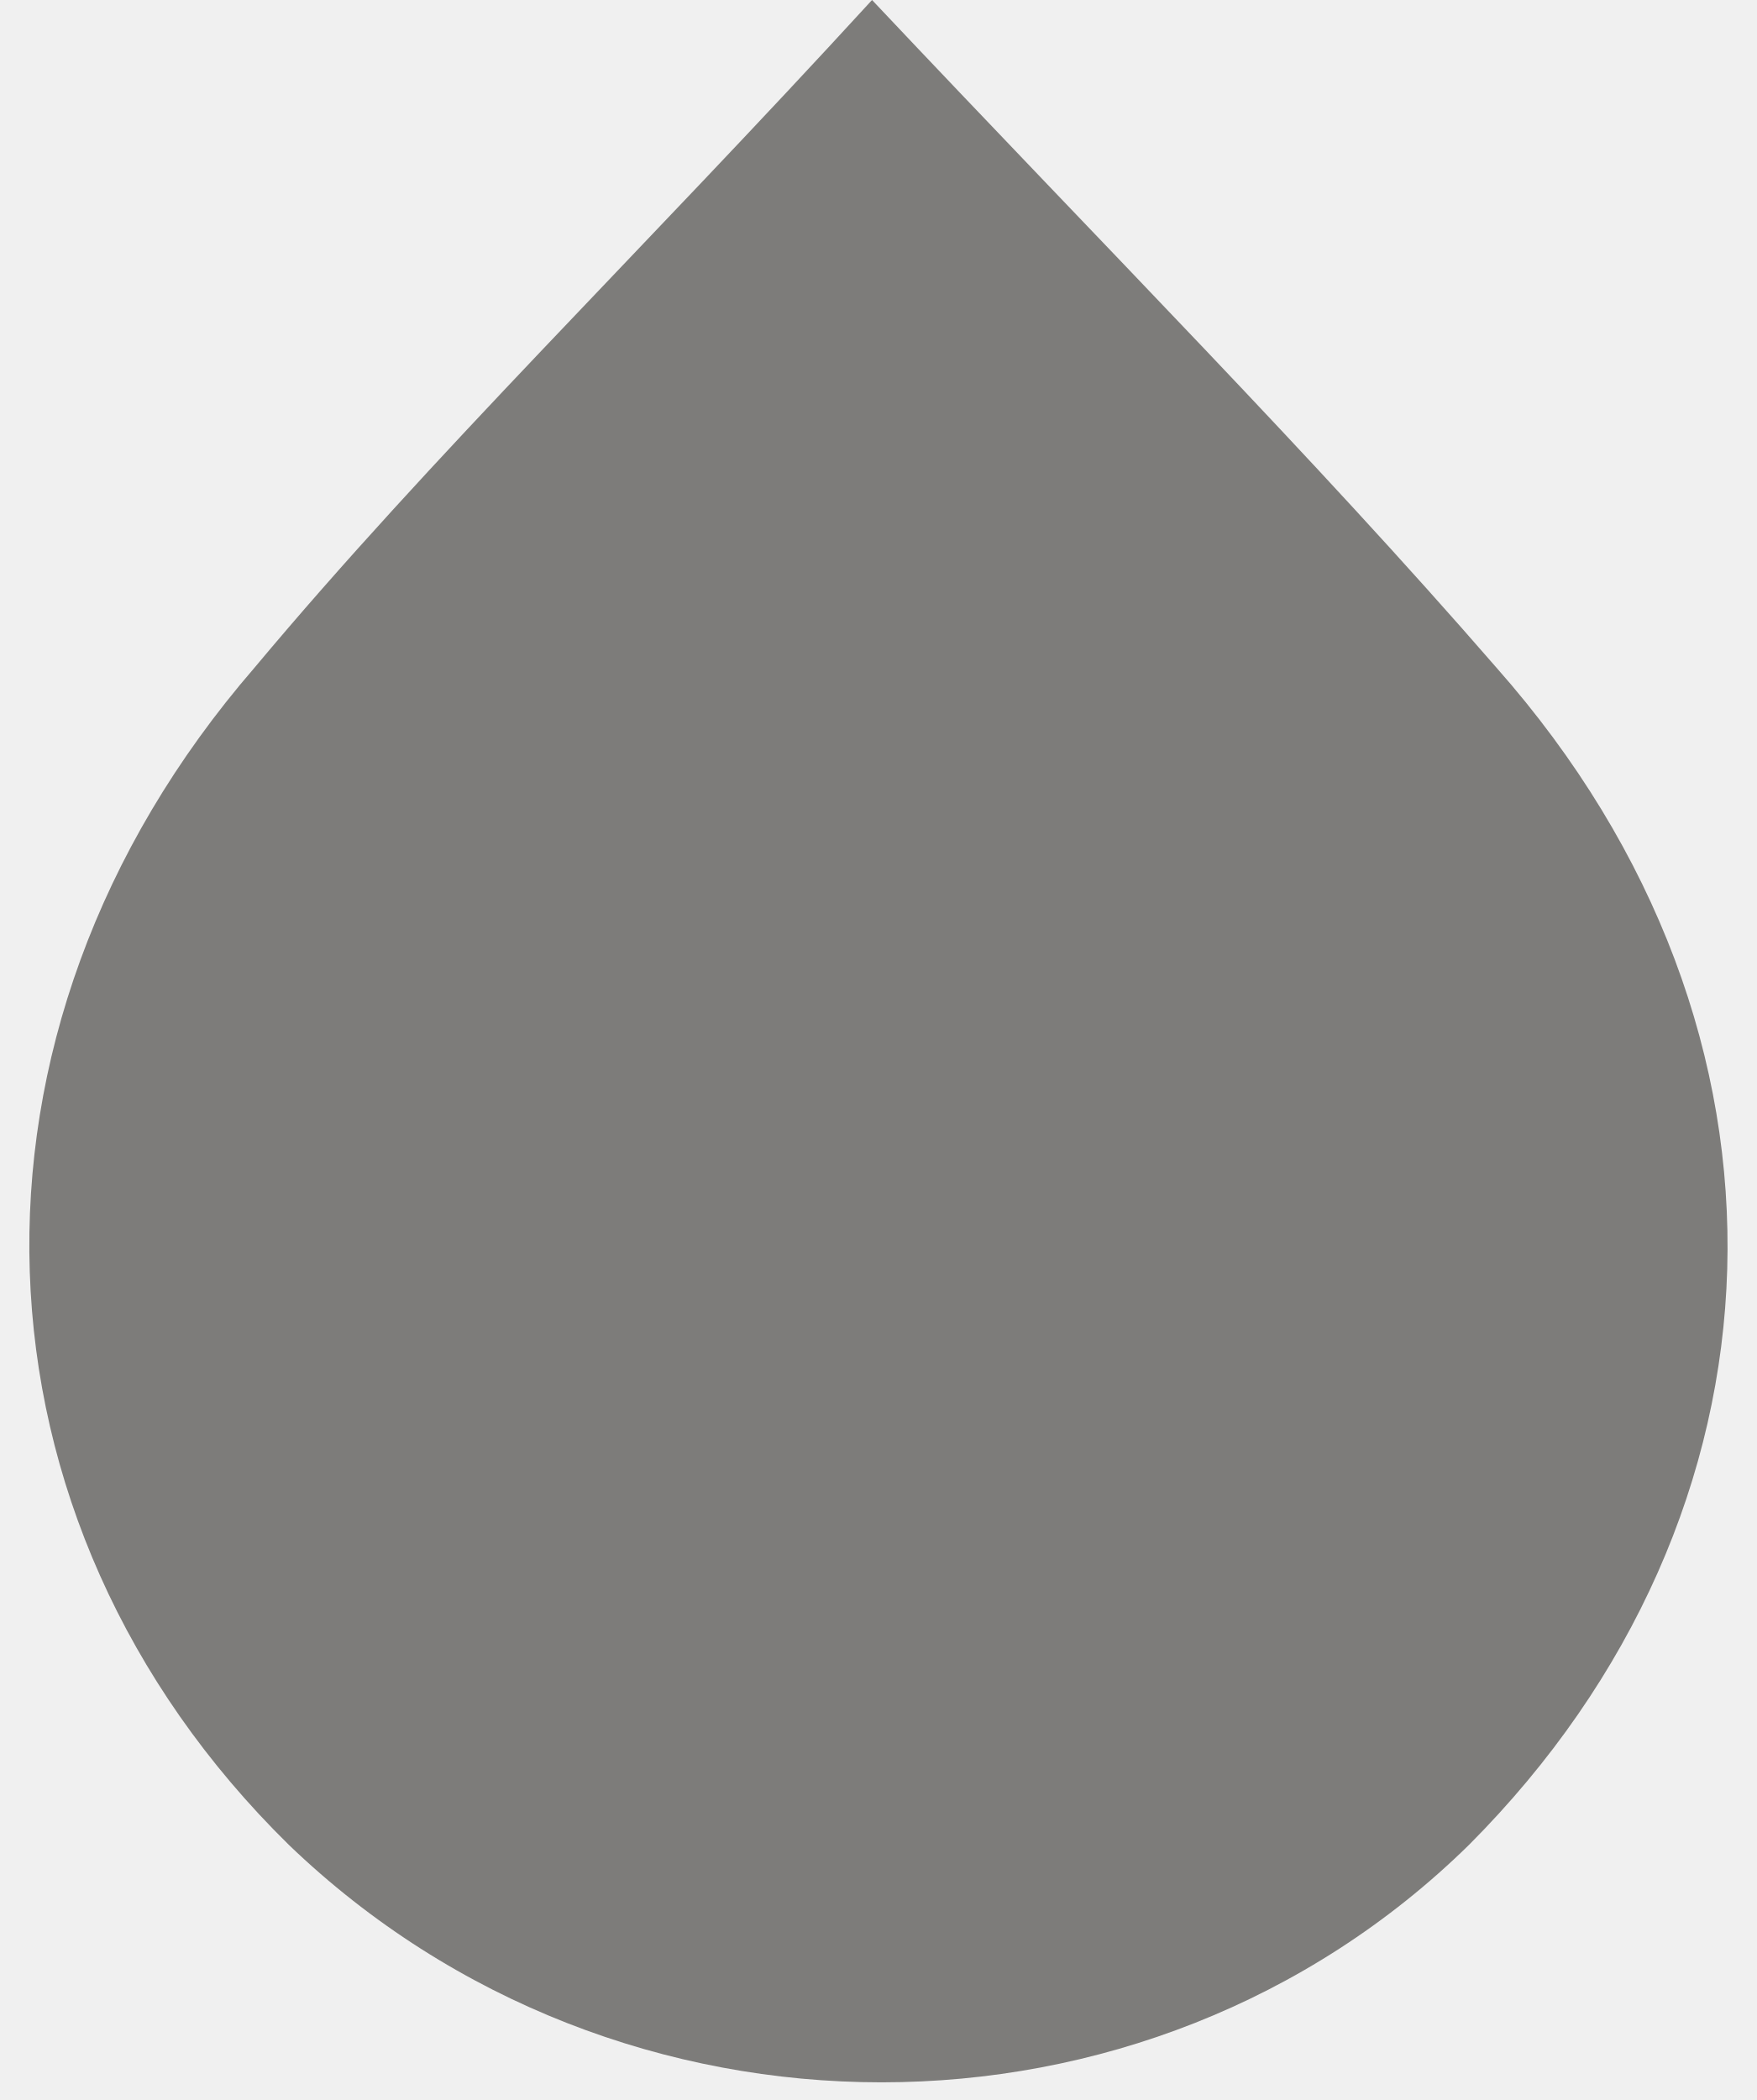
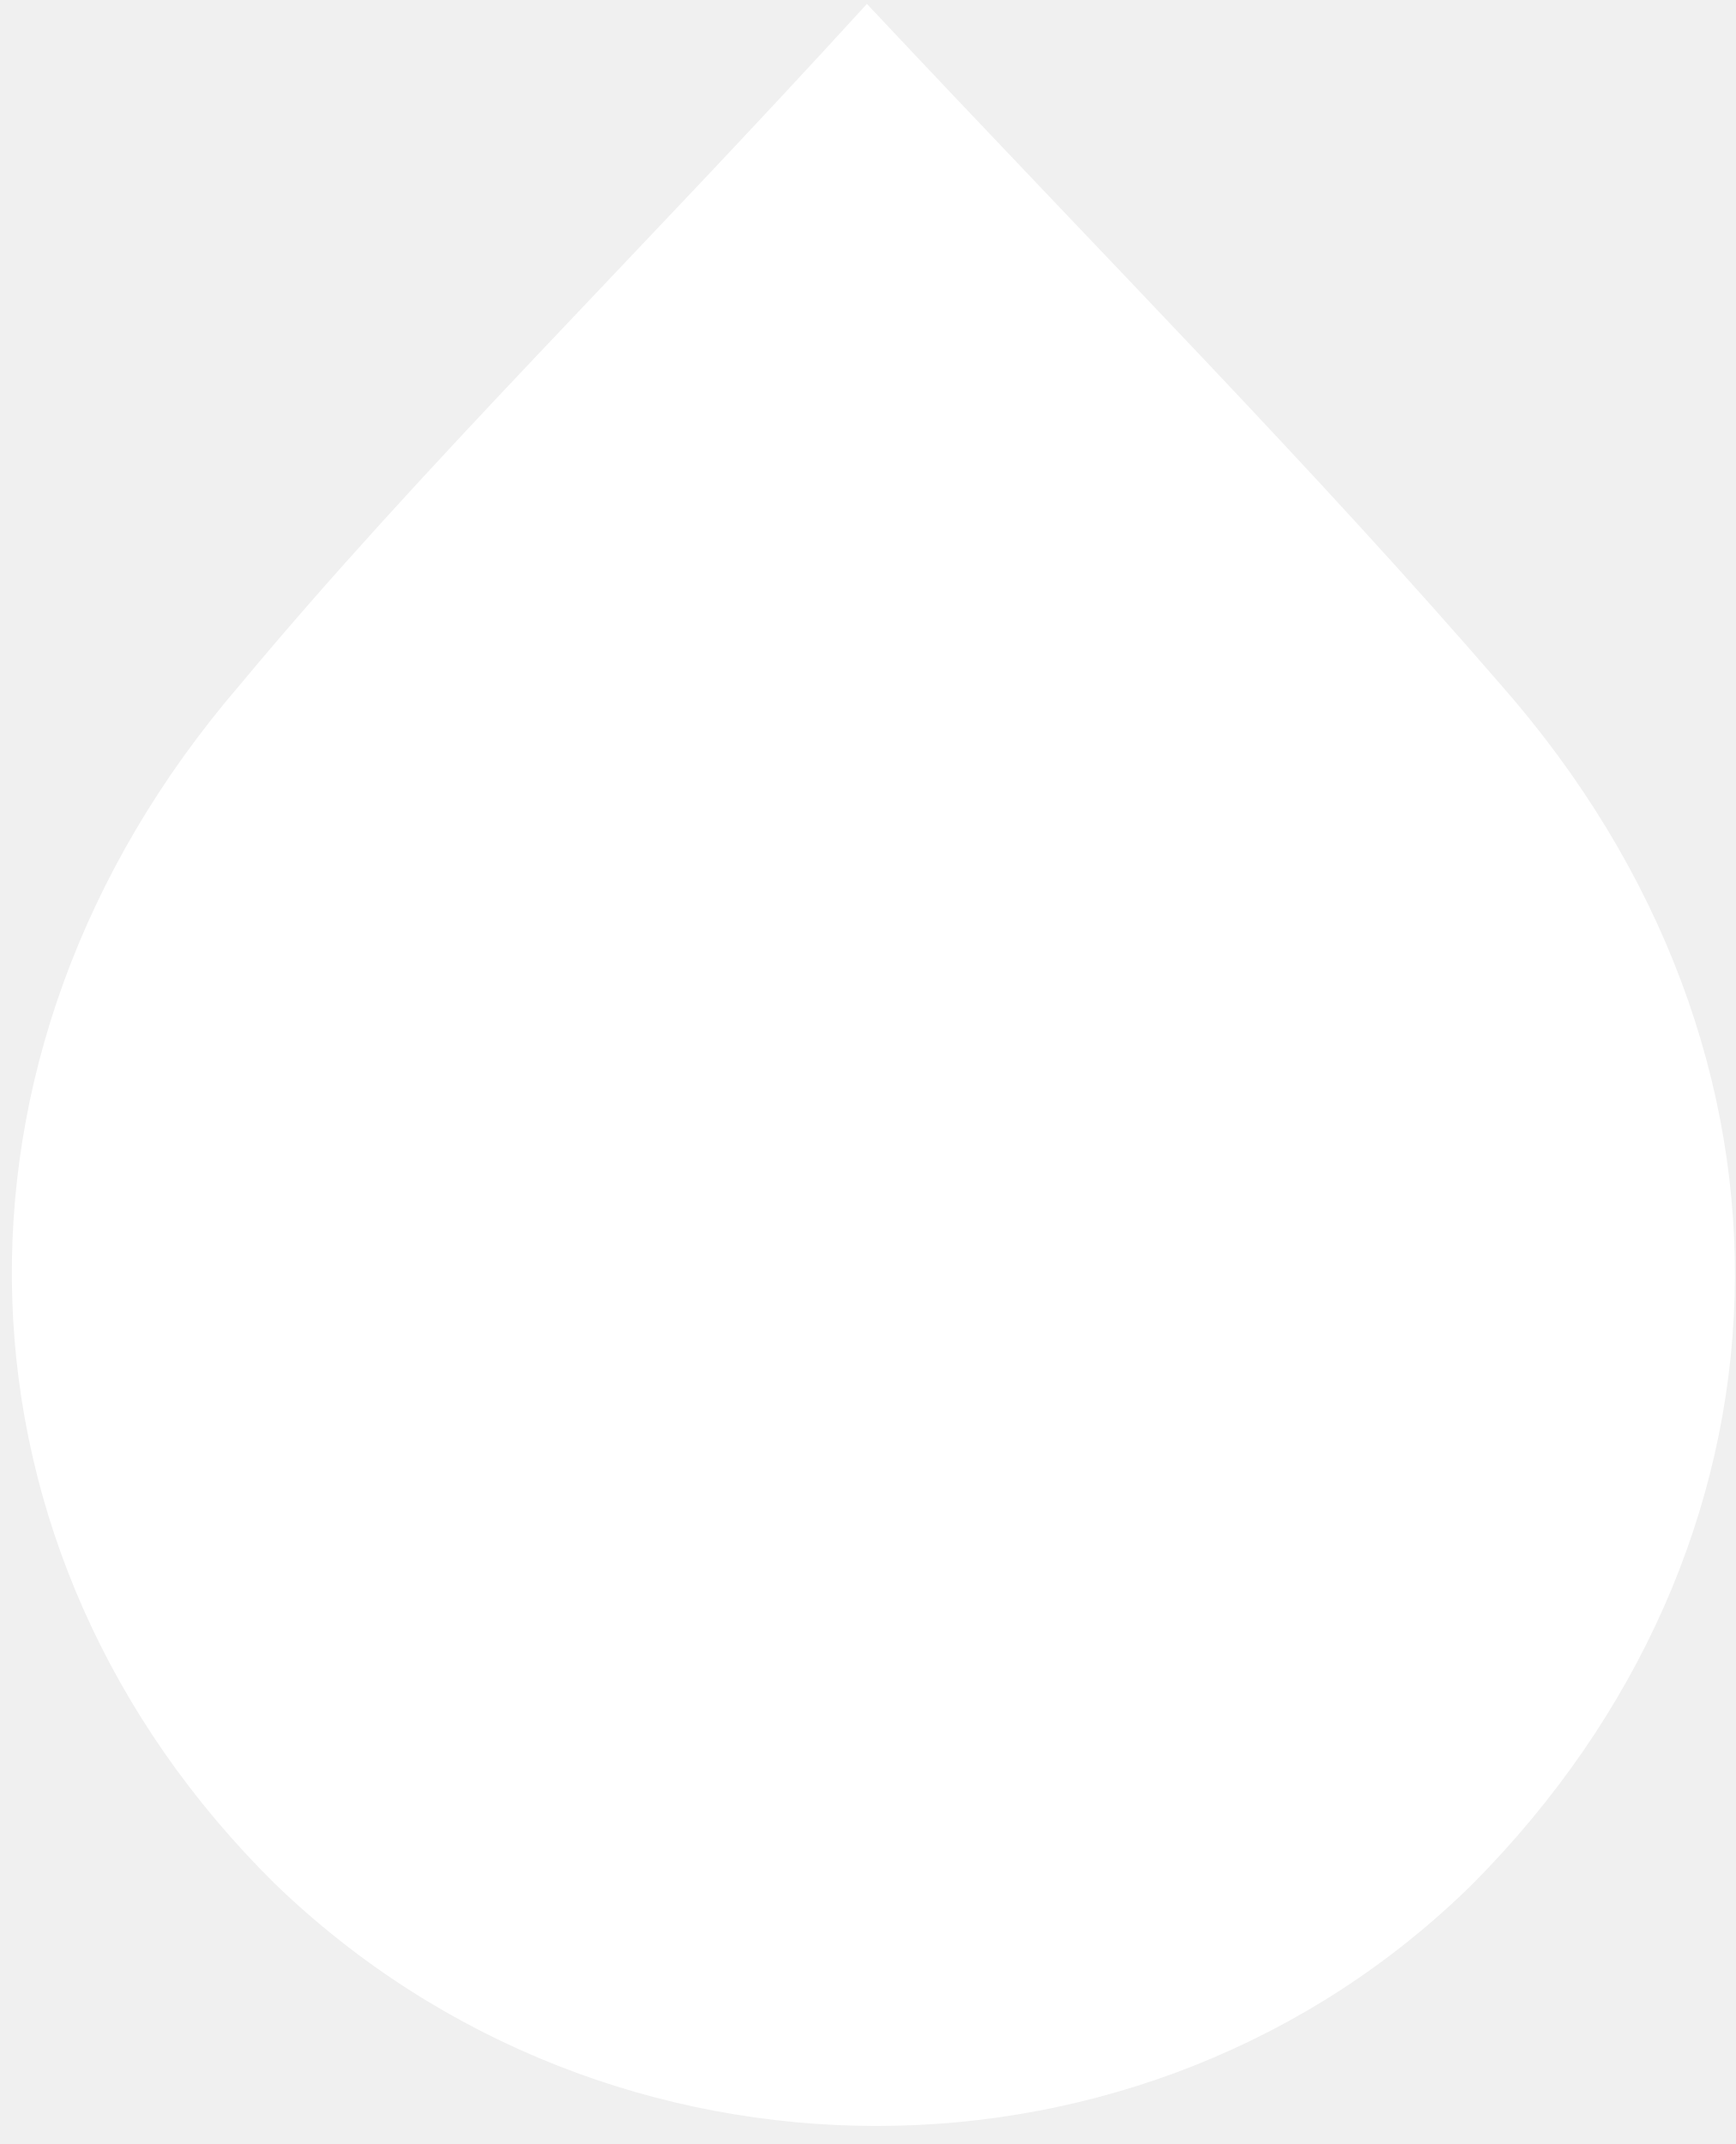
- <svg xmlns="http://www.w3.org/2000/svg" width="41" height="49" viewBox="0 0 41 49" fill="none">
-   <path d="M20.351 0C25.956 5.943 30.6 10.601 34.924 15.58C42.45 24.093 41.97 35.336 34.283 43.046C26.757 50.435 14.426 50.435 6.74 43.046C-0.947 35.497 -1.427 24.093 5.939 15.58C10.103 10.601 14.907 5.943 20.351 0Z" fill="#7D7C7A" />
+ <svg xmlns="http://www.w3.org/2000/svg" width="68" height="84" viewBox="0 0 68 84" fill="none">
+   <path d="M33.961 0.153C43.506 10.322 51.416 18.293 58.78 26.813C71.599 41.38 70.781 60.619 57.689 73.811C44.87 86.454 23.869 86.454 10.777 73.811C-2.314 60.894 -3.132 41.38 9.414 26.813C16.505 18.293 24.687 10.322 33.961 0.153Z" fill="white" />
</svg>
